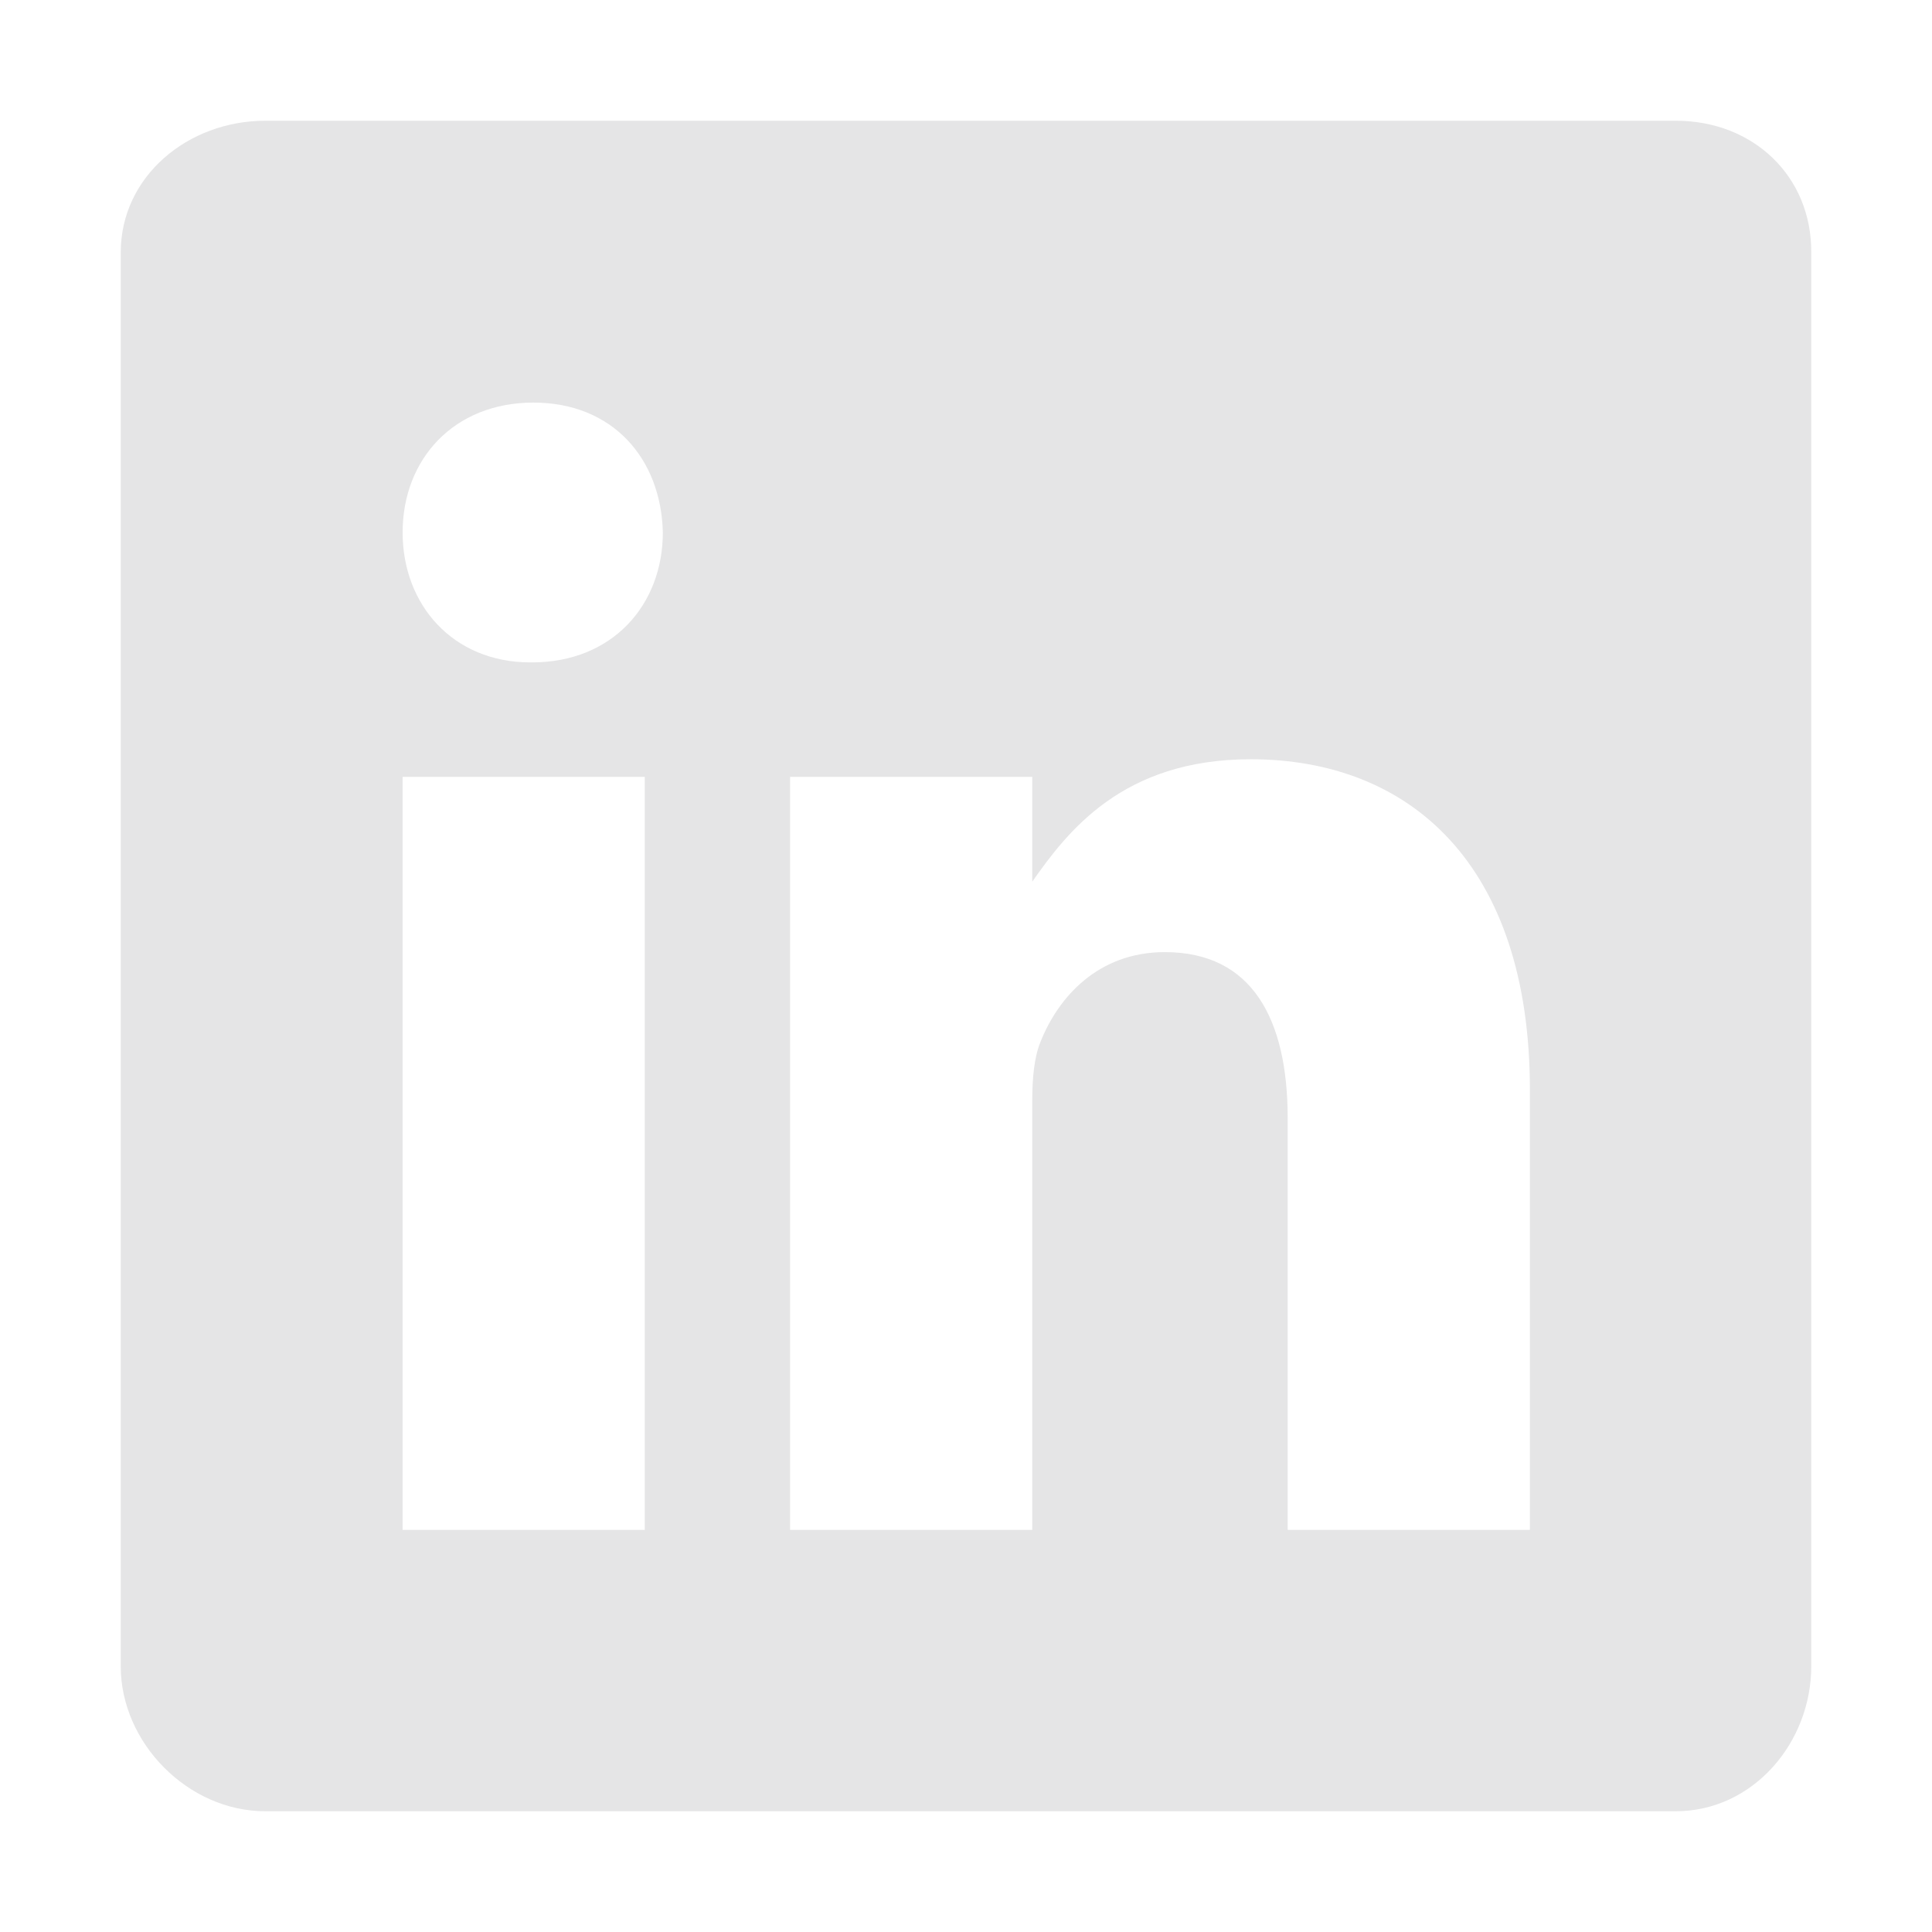
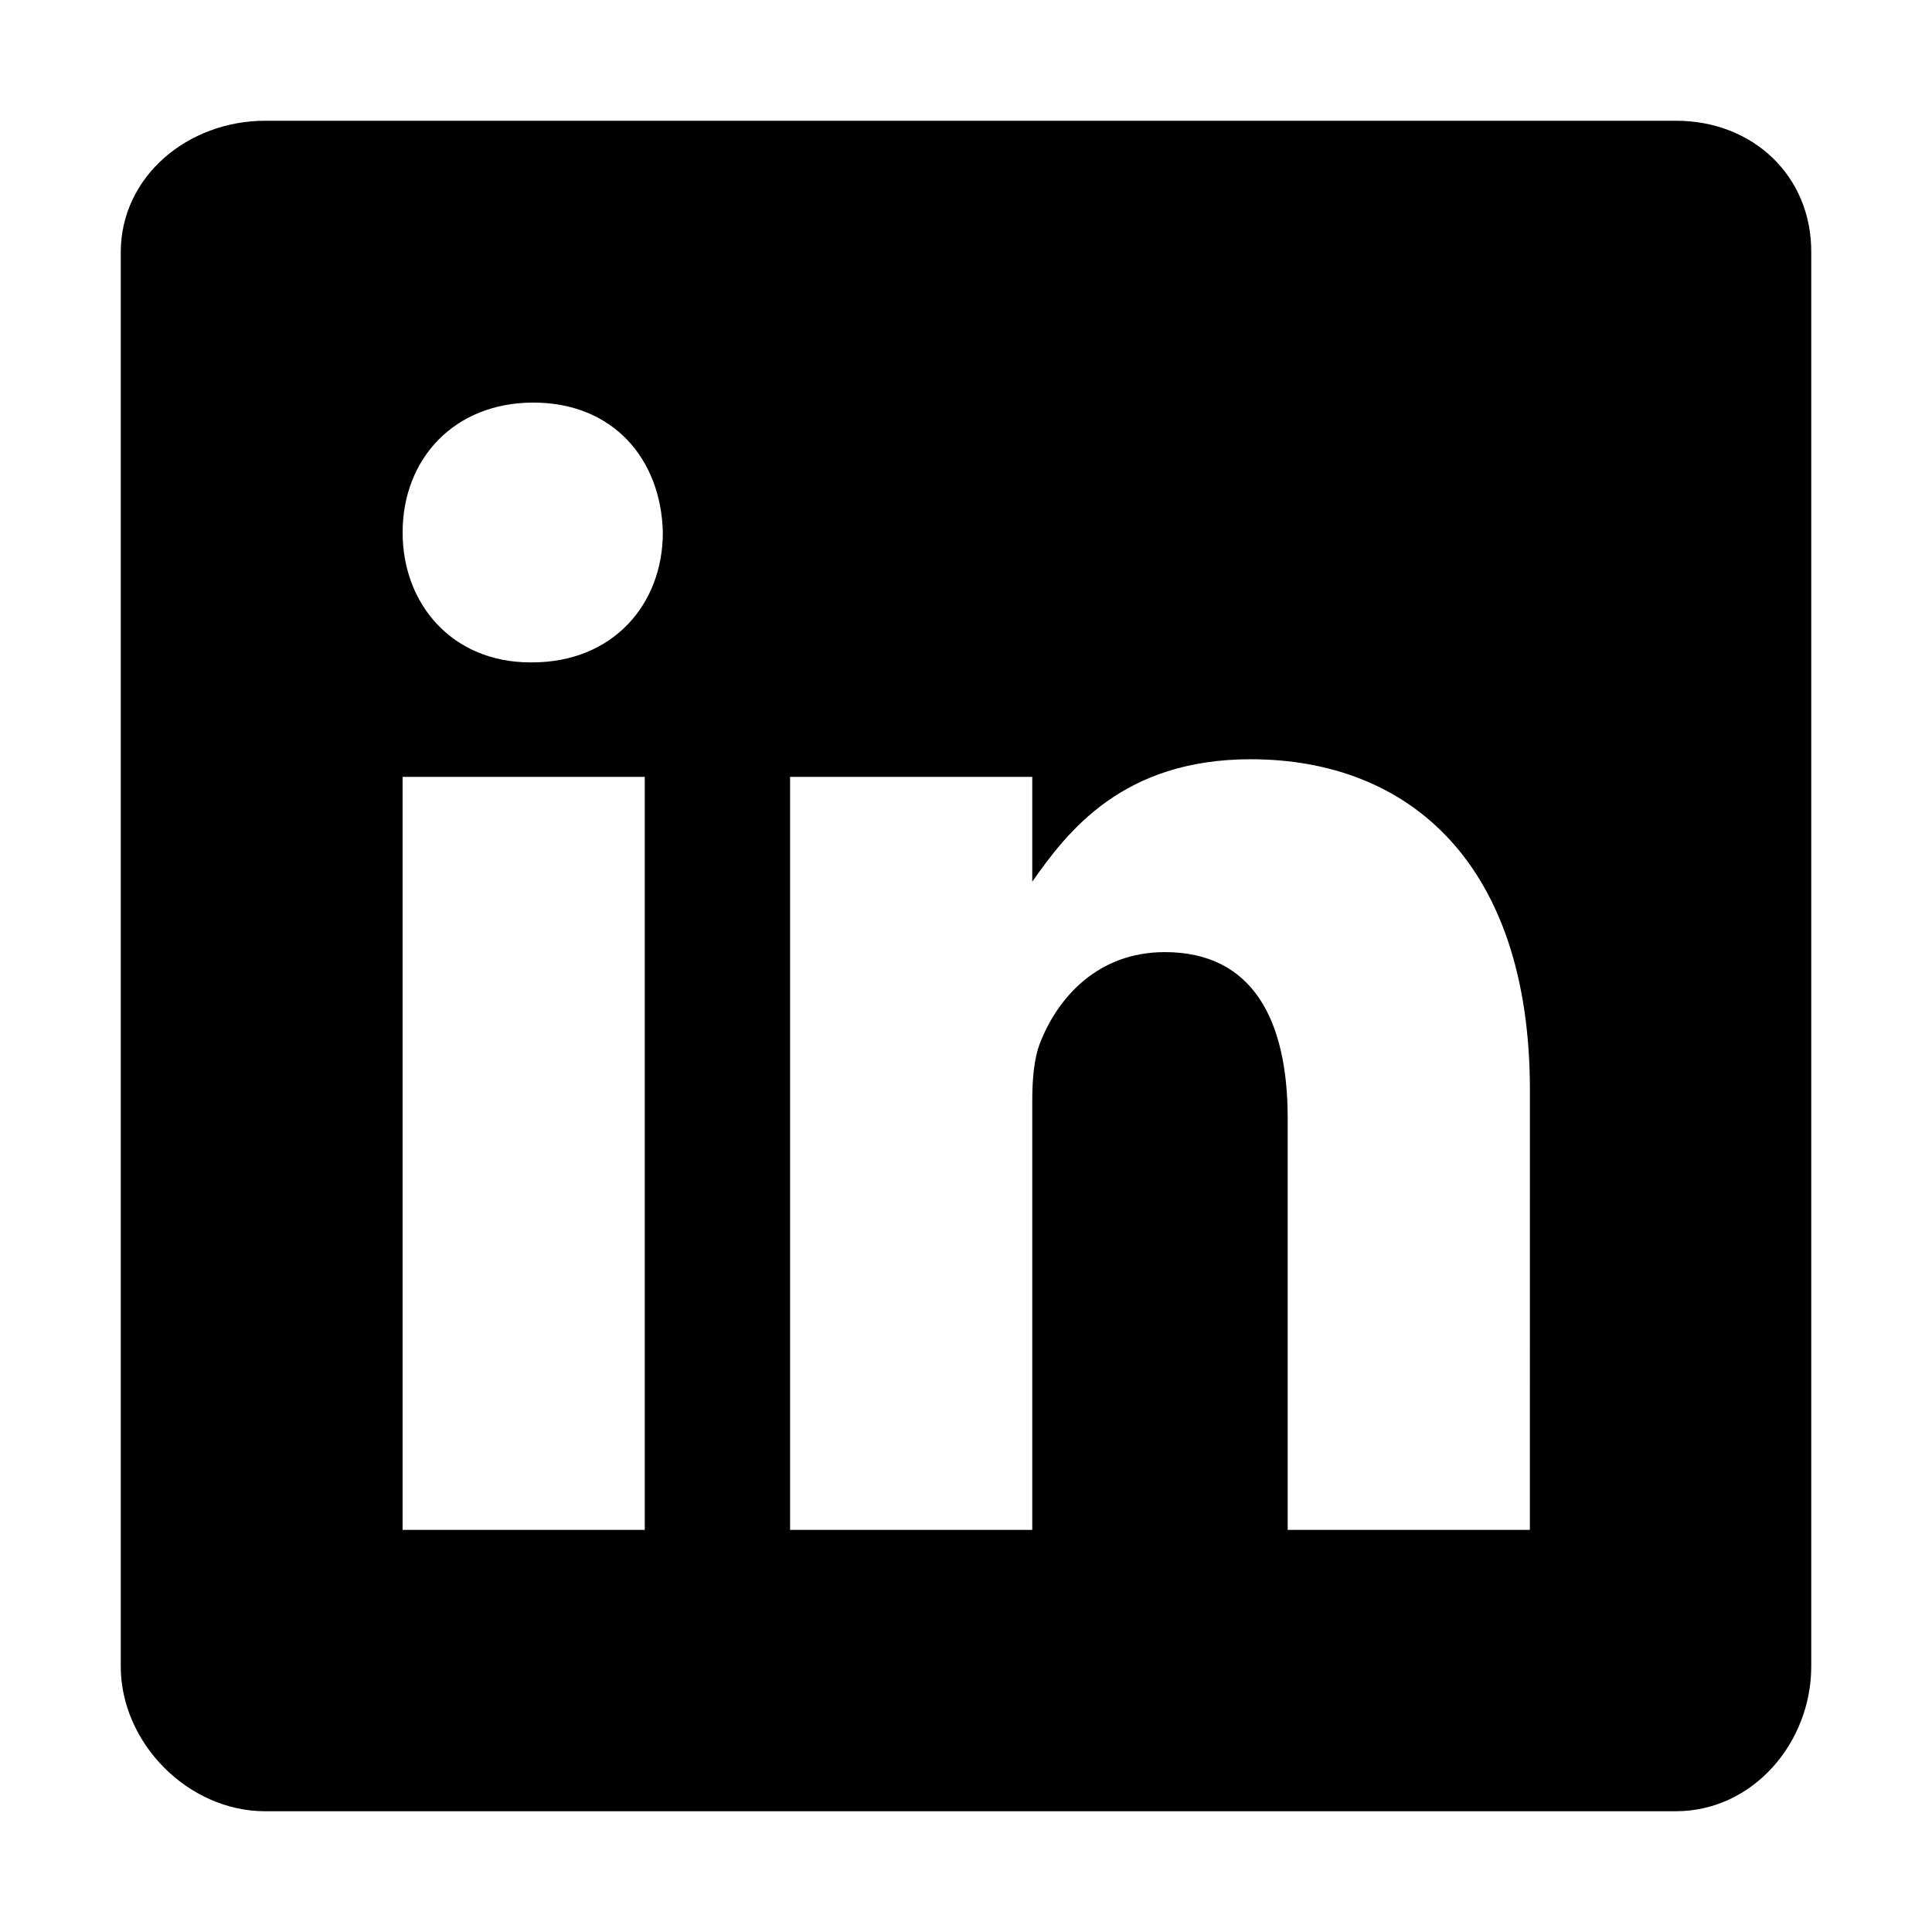
- <svg xmlns="http://www.w3.org/2000/svg" fill="#e5e5e6" viewBox="0 0 512 512">
+ <svg xmlns="http://www.w3.org/2000/svg" fill="#000" viewBox="0 0 512 512">
  <path d="M444.17,32H70.28C49.85,32,32,46.7,32,66.89V441.61C32,461.91,49.85,480,70.28,480H444.06C464.6,480,480,461.79,480,441.61V66.89C480.12,46.7,464.6,32,444.17,32ZM170.87,405.43H106.69V205.88h64.18ZM141,175.54h-.46c-20.54,0-33.84-15.29-33.84-34.43,0-19.49,13.65-34.42,34.65-34.42s33.85,14.82,34.31,34.42C175.65,160.25,162.35,175.54,141,175.54ZM405.43,405.43H341.25V296.32c0-26.14-9.34-44-32.56-44-17.74,0-28.24,12-32.91,23.69-1.75,4.2-2.22,9.92-2.22,15.76V405.43H209.38V205.88h64.18v27.77c9.34-13.3,23.93-32.44,57.88-32.44,42.13,0,74,27.77,74,87.64Z" />
</svg>
